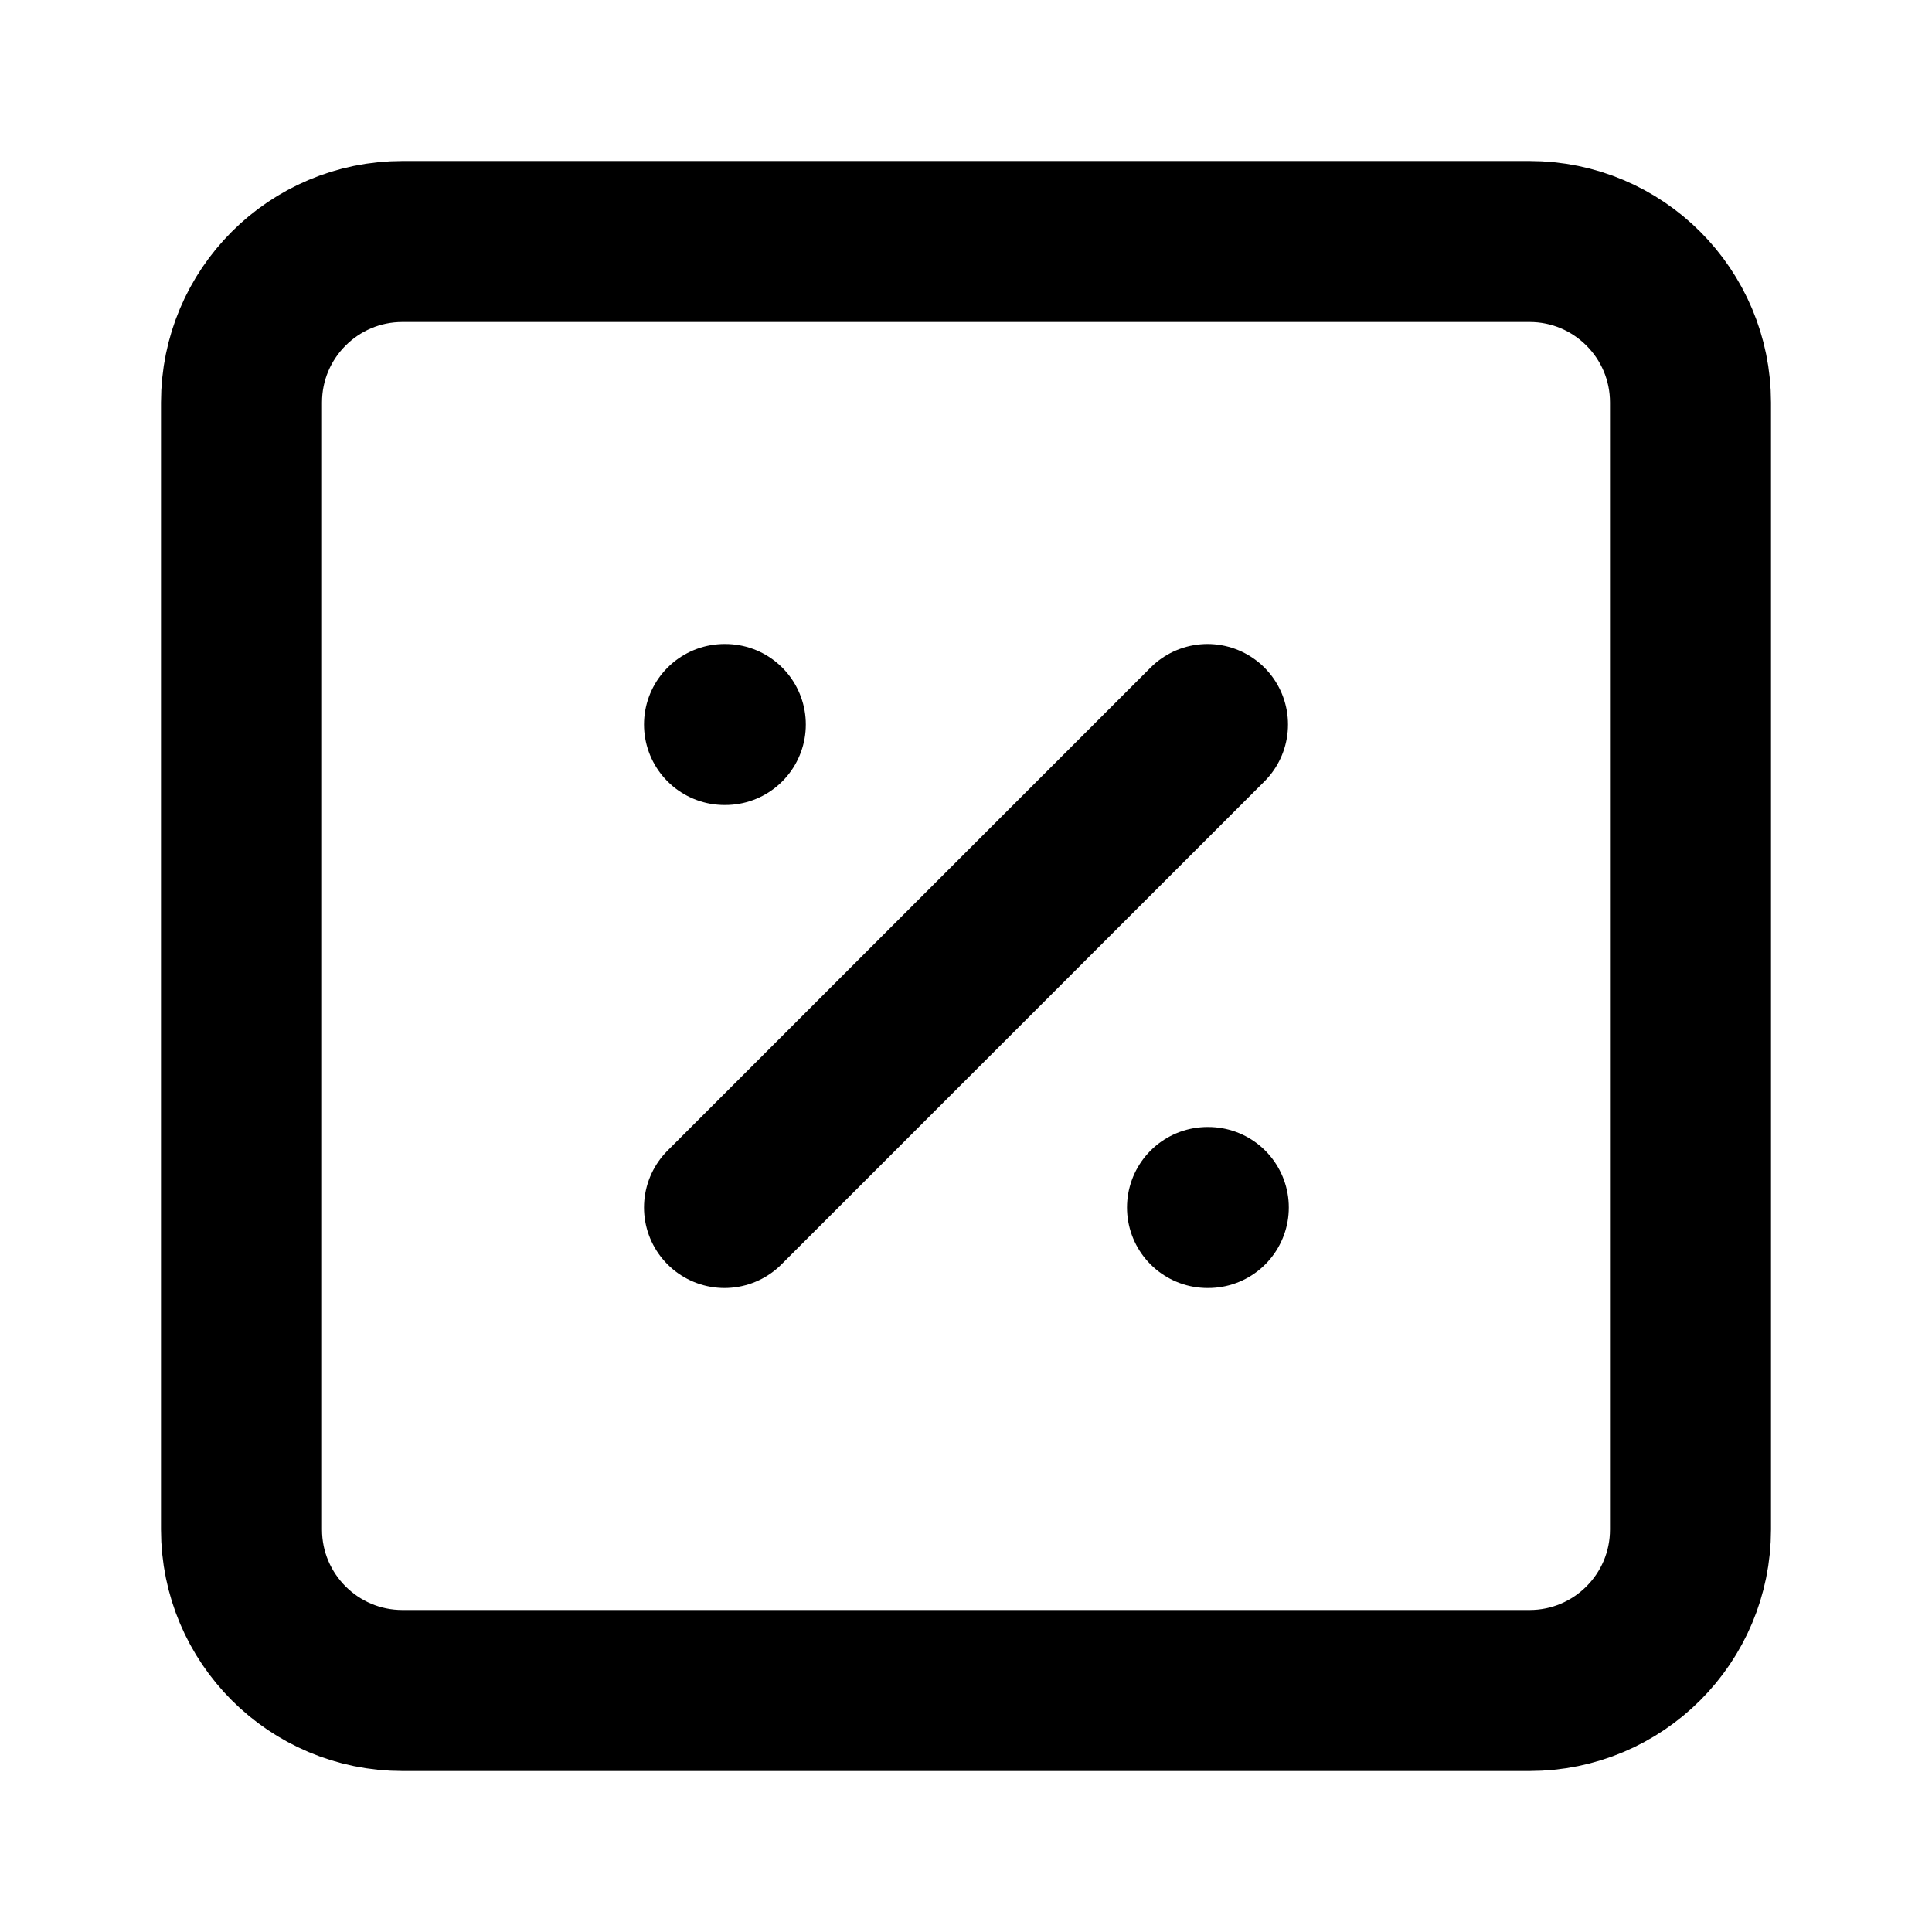
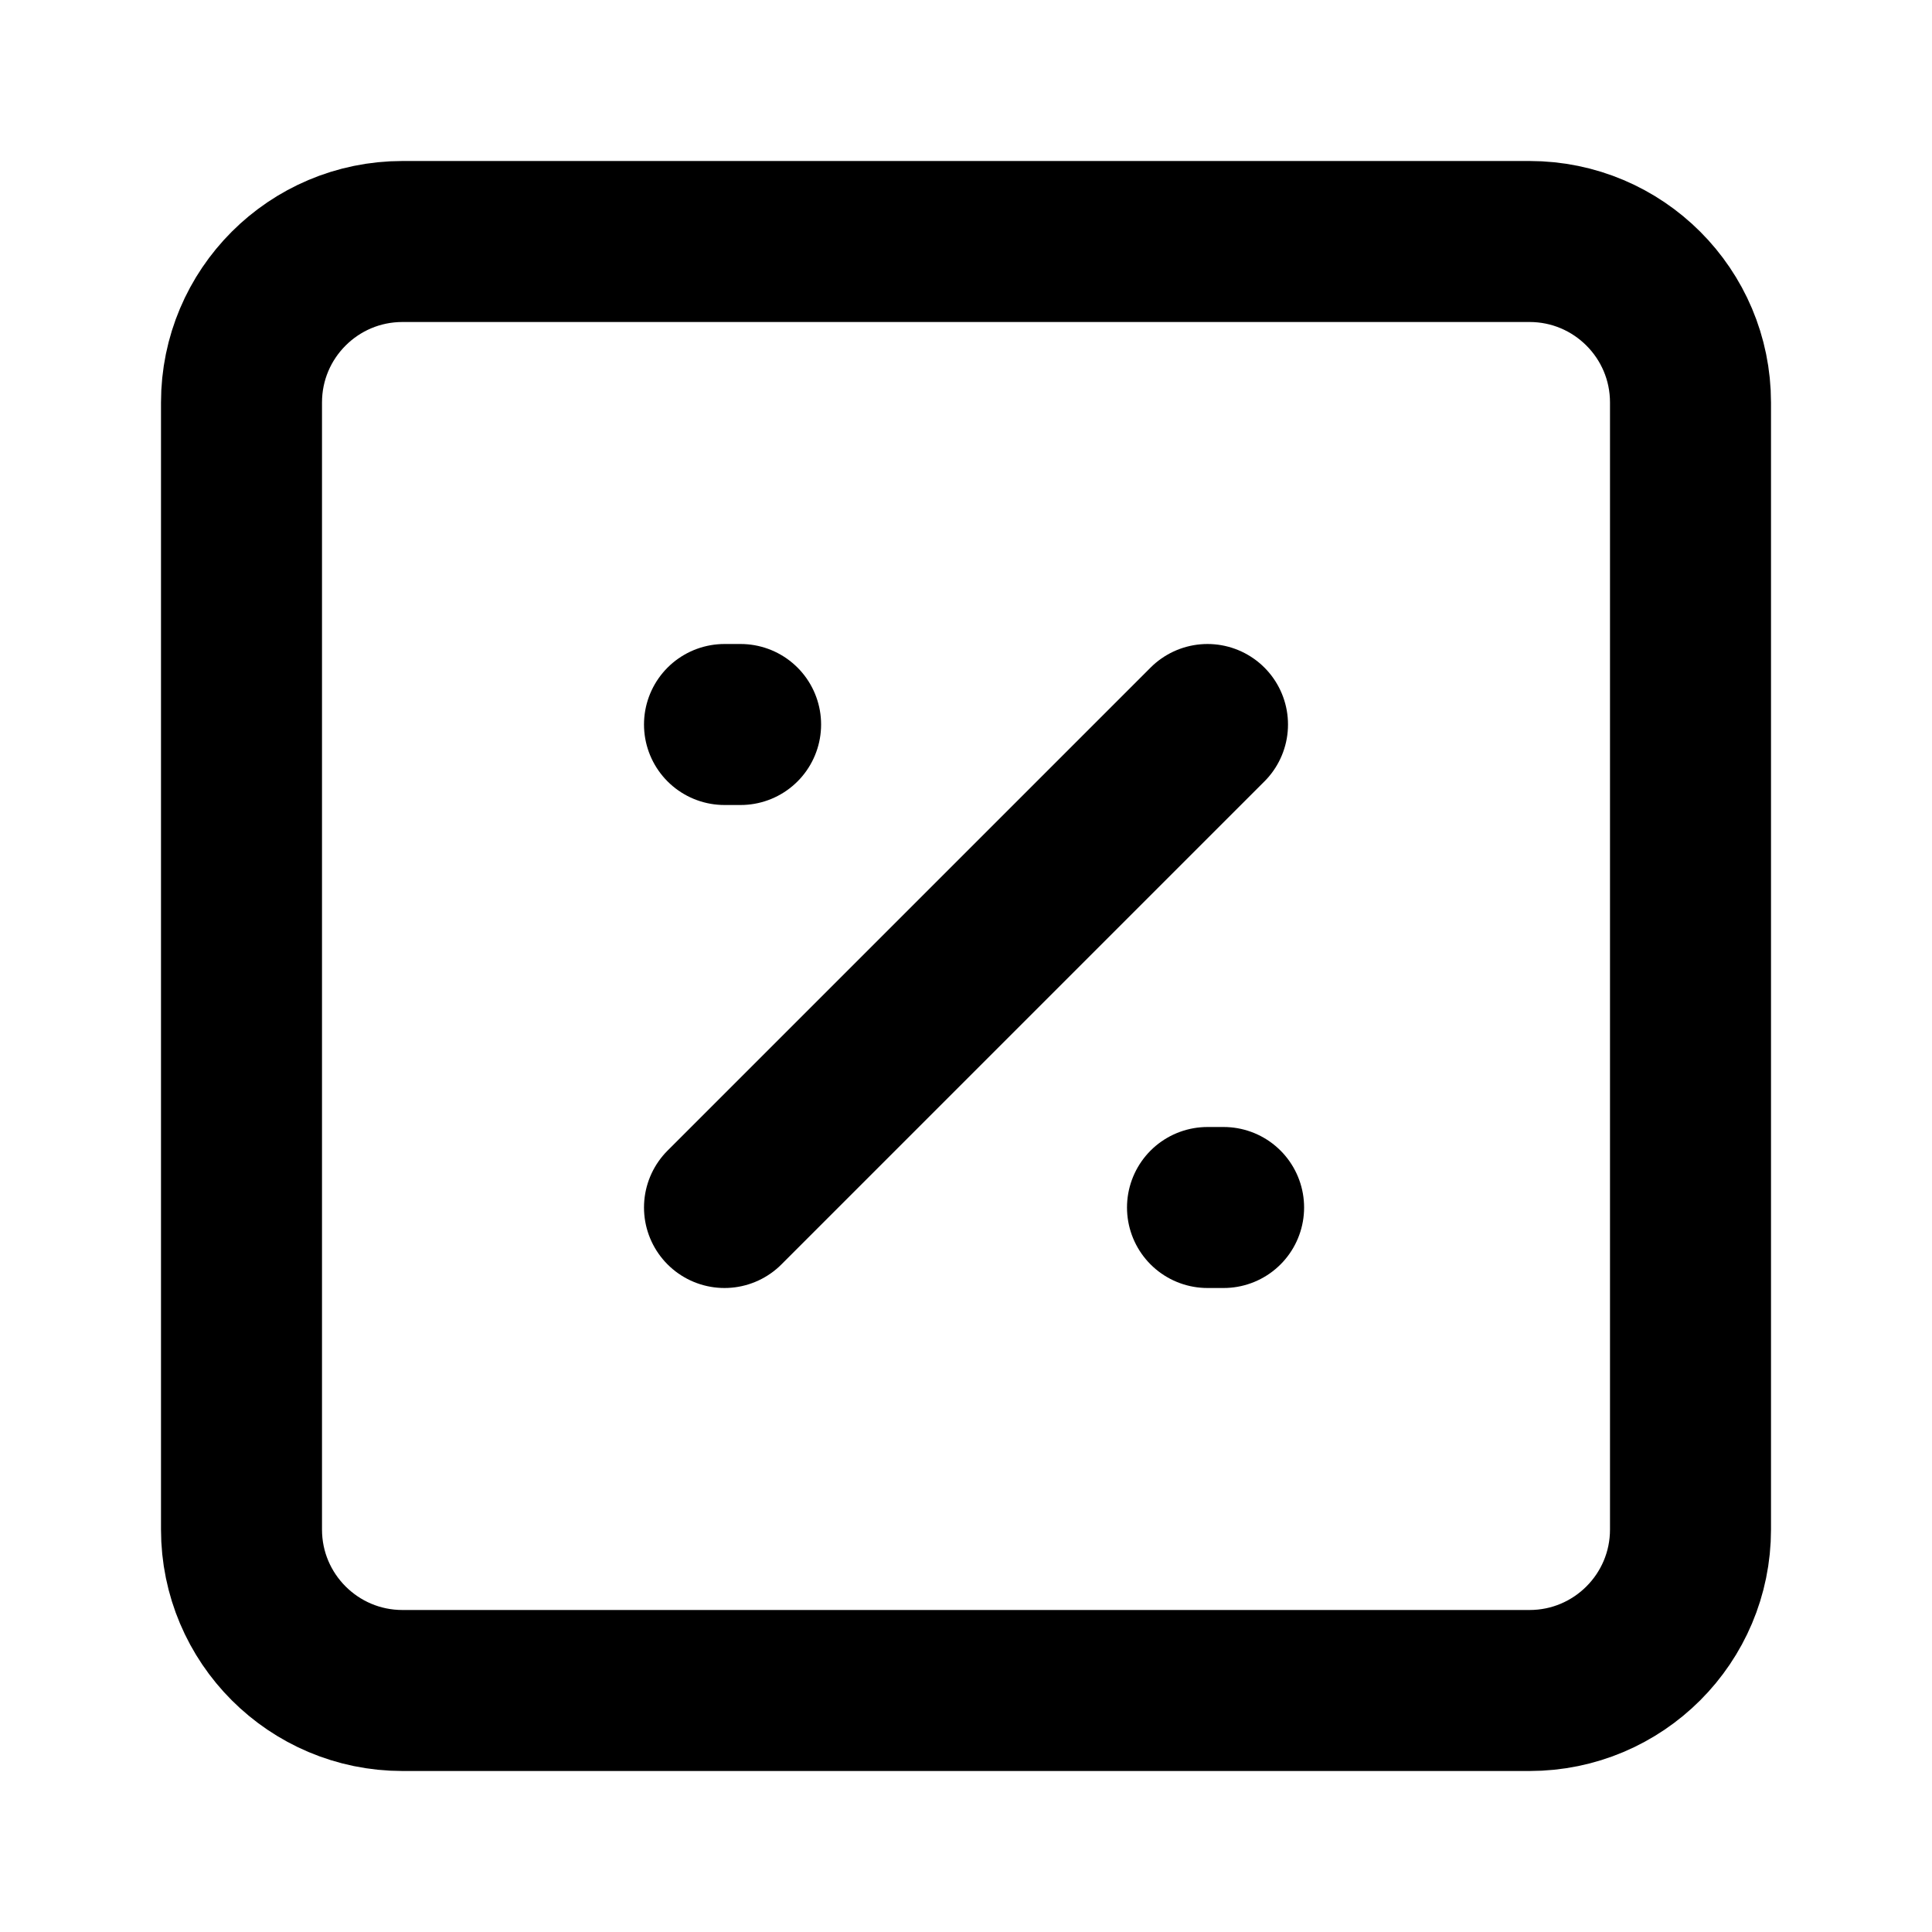
<svg xmlns="http://www.w3.org/2000/svg" width="24" height="24" viewBox="0 0 24 24" fill="none" stroke="black" stroke-width="2" stroke-linecap="round" stroke-linejoin="round" class="lucide lucide-square-percent-icon lucide-square-percent">
  <rect width="18" height="18" x="3" y="3" rx="2" />
-   <path d="m15 9-6 6" />
-   <path d="M9 9h.01" />
-   <path d="M15 15h.01" />
+   <path d="m 15 9 l -6 6" />
+   <path d="M 9 9 h 0.2" />
+   <path d="M 15 15 h 0.2" />
</svg>
